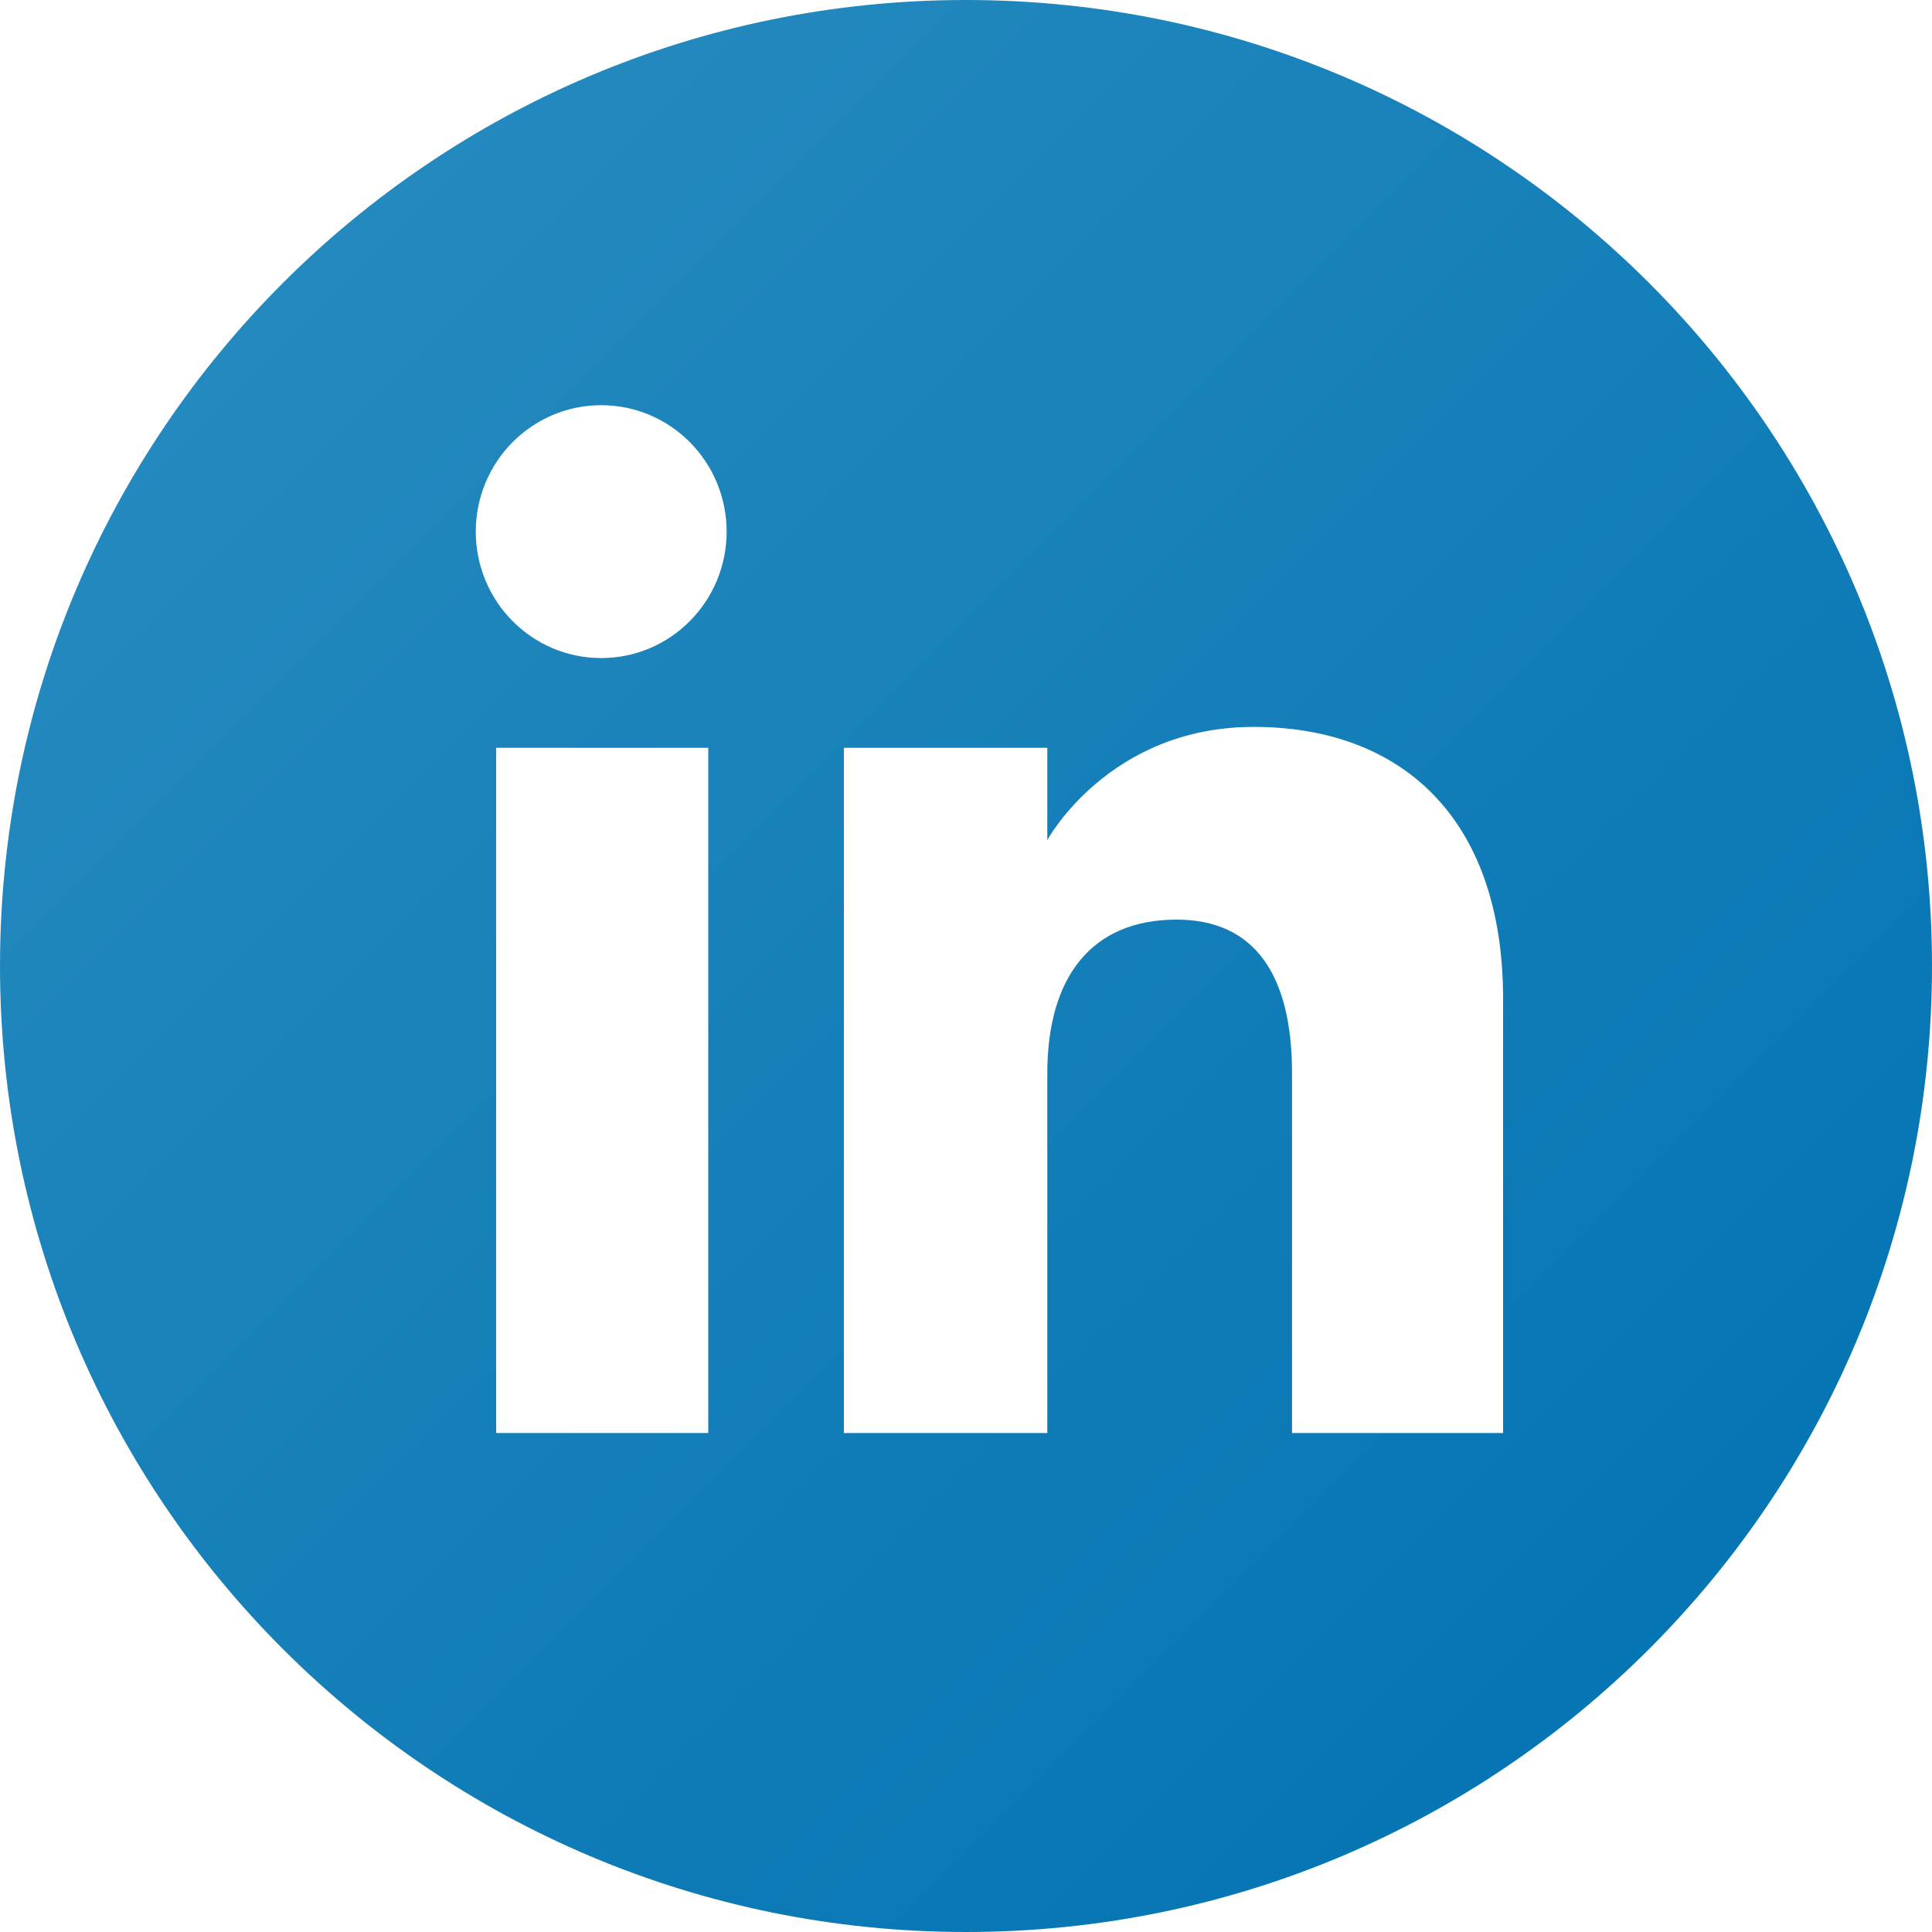
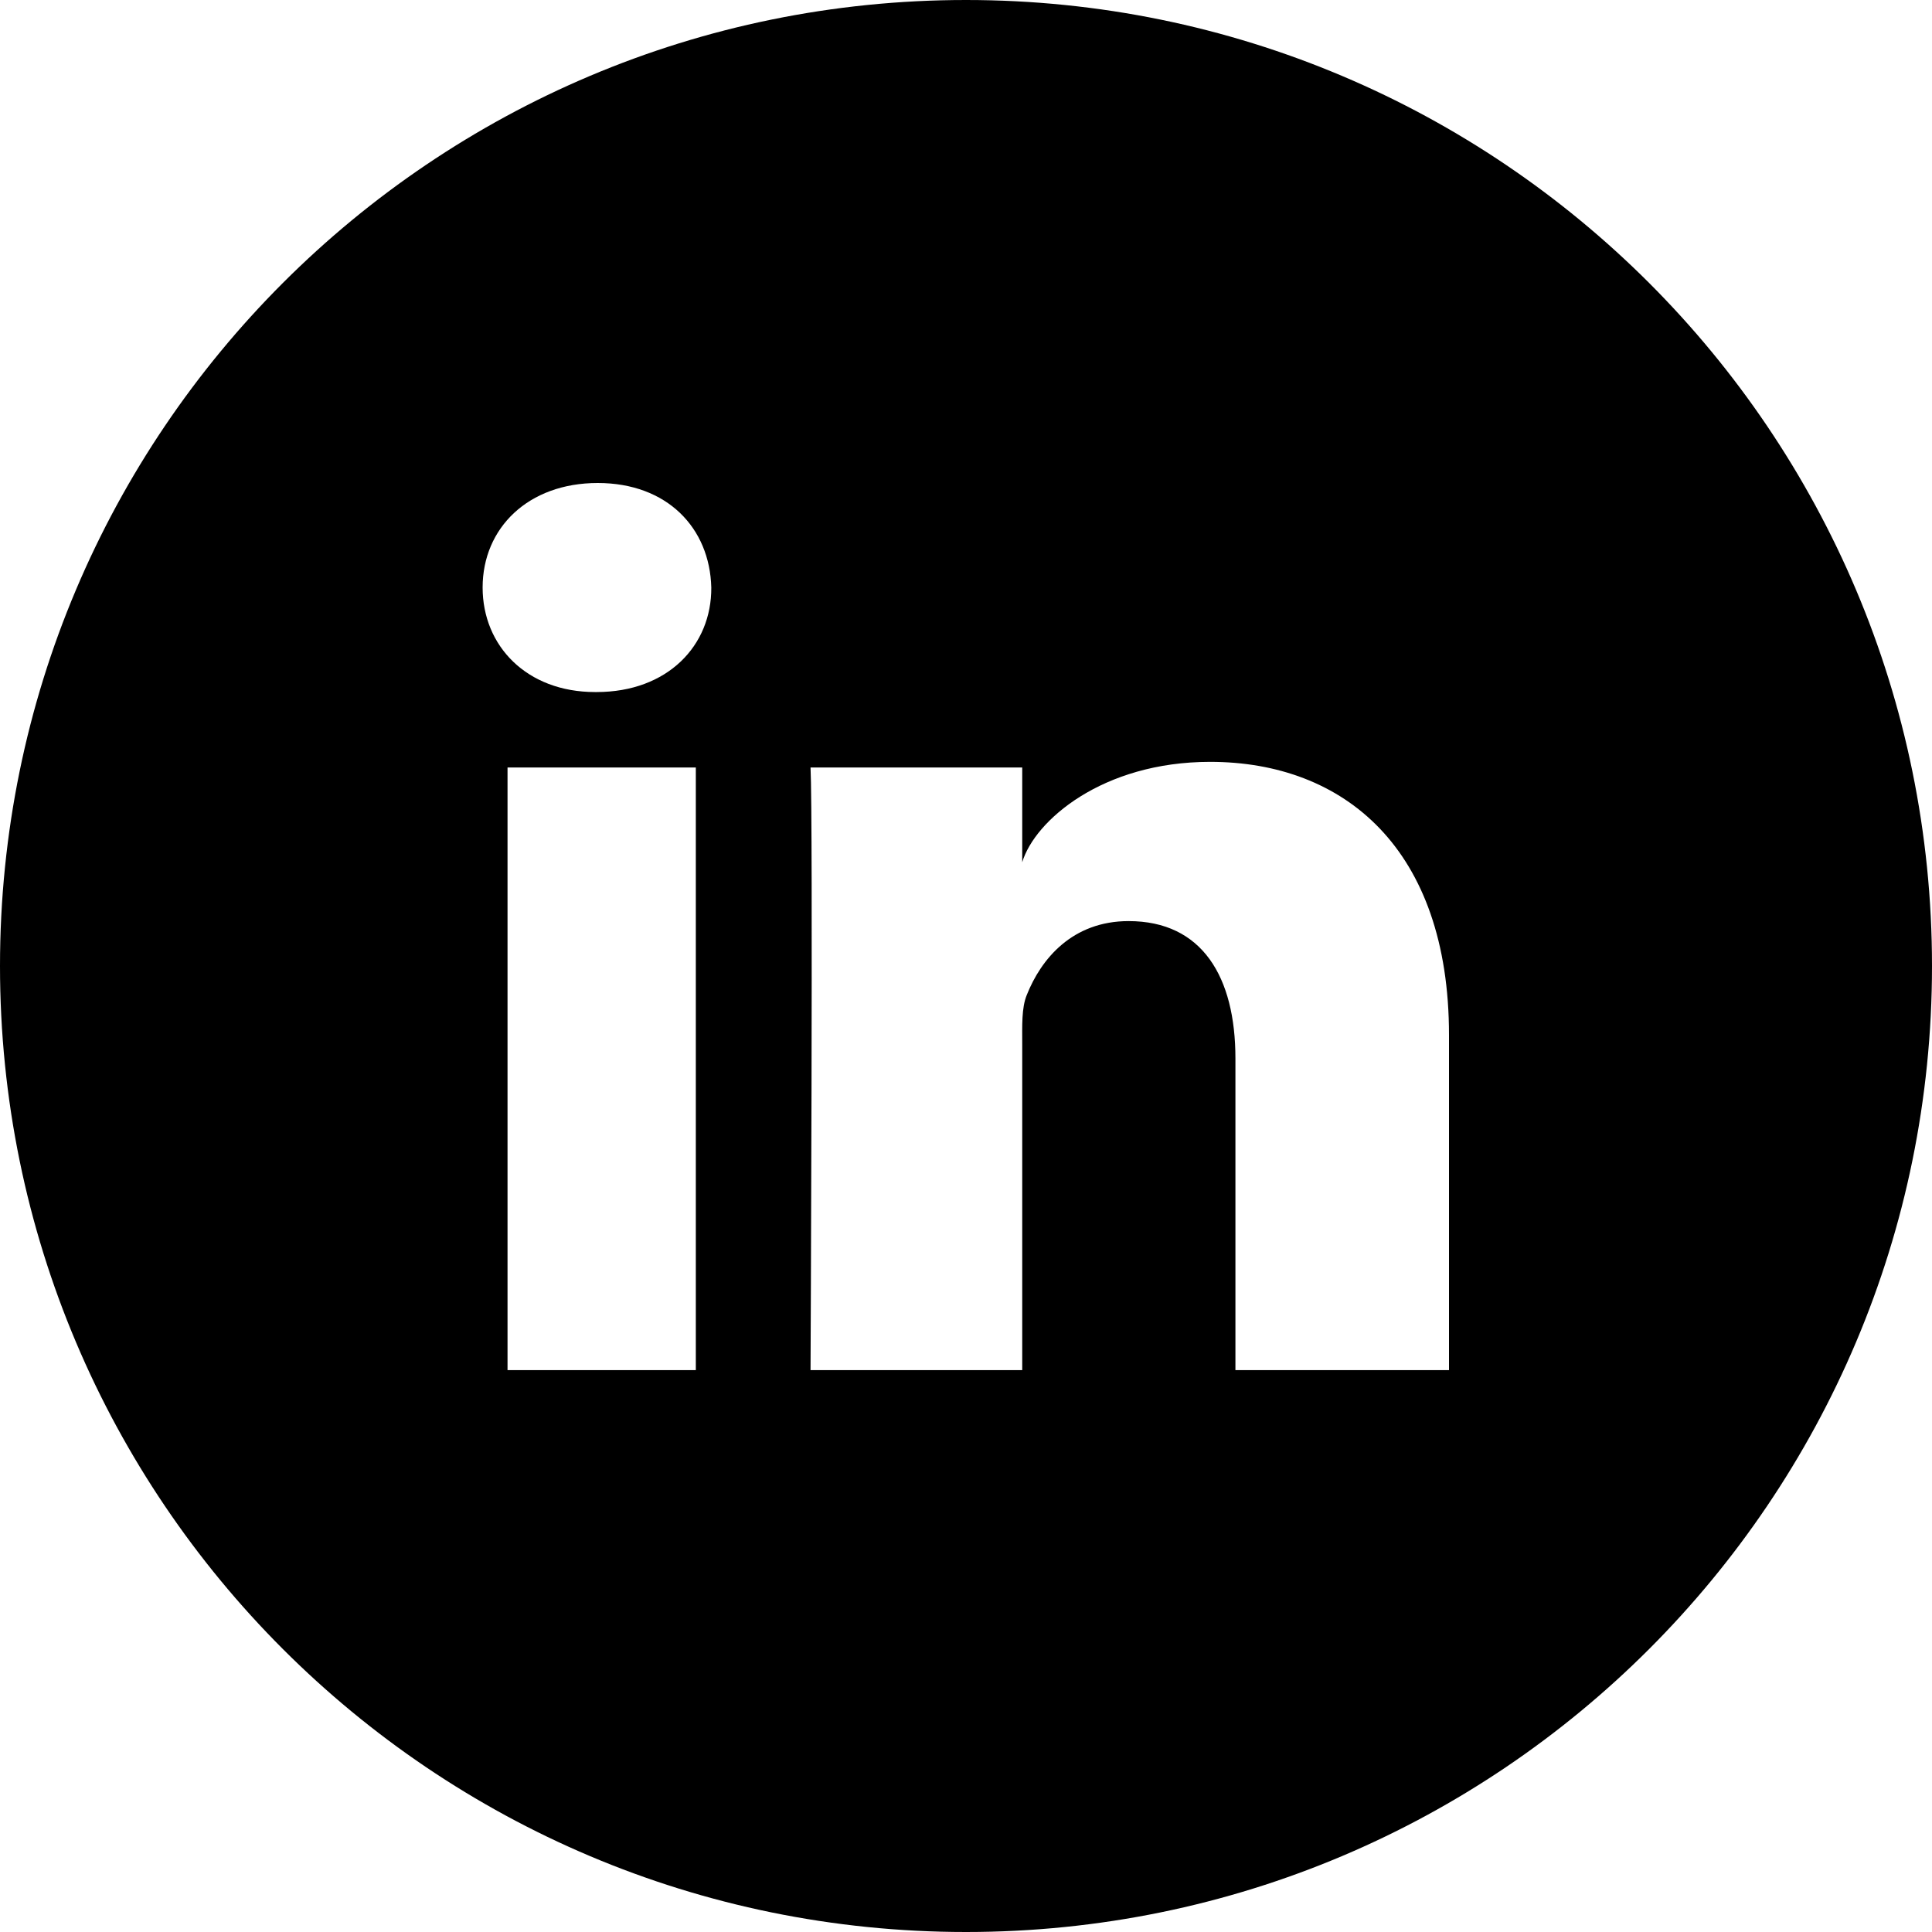
- <svg xmlns="http://www.w3.org/2000/svg" width="800px" height="800px" viewBox="7.025 7.025 497.951 497.951">
-   <linearGradient id="a" gradientUnits="userSpaceOnUse" x1="-974.482" y1="1306.773" x2="-622.378" y2="1658.877" gradientTransform="translate(1054.43 -1226.825)">
-     <stop offset="0" stop-color="#2489be" />
-     <stop offset="1" stop-color="#0575b3" />
-   </linearGradient>
-   <path d="M256 7.025C118.494 7.025 7.025 118.494 7.025 256S118.494 504.975 256 504.975 504.976 393.506 504.976 256C504.975 118.494 393.504 7.025 256 7.025zm-66.427 369.343h-54.665V199.761h54.665v176.607zM161.98 176.633c-17.853 0-32.326-14.591-32.326-32.587 0-17.998 14.475-32.588 32.326-32.588s32.324 14.59 32.324 32.588c.001 17.997-14.472 32.587-32.324 32.587zm232.45 199.735h-54.4v-92.704c0-25.426-9.658-39.619-29.763-39.619-21.881 0-33.312 14.782-33.312 39.619v92.704h-52.43V199.761h52.43v23.786s15.771-29.173 53.219-29.173c37.449 0 64.257 22.866 64.257 70.169l-.001 111.825z" fill="url(#a)" />
+ <svg xmlns="http://www.w3.org/2000/svg" fill="#000000" height="800px" width="800px" version="1.1" id="Layer_1" viewBox="-143 145 512 512" xml:space="preserve">
+   <path d="M113,145c-141.4,0-256,114.6-256,256s114.6,256,256,256s256-114.6,256-256S254.4,145,113,145z M41.4,508.1H-8.5V348.4h49.9  V508.1z M15.1,328.4h-0.4c-18.1,0-29.8-12.2-29.8-27.7c0-15.8,12.1-27.7,30.5-27.7c18.4,0,29.7,11.9,30.1,27.7  C45.6,316.1,33.9,328.4,15.1,328.4z M241,508.1h-56.6v-82.6c0-21.6-8.8-36.4-28.3-36.4c-14.9,0-23.2,10-27,19.6  c-1.4,3.4-1.2,8.2-1.2,13.1v86.3H71.8c0,0,0.7-146.4,0-159.7h56.1v25.1c3.3-11,21.2-26.6,49.8-26.6c35.5,0,63.3,23,63.3,72.4V508.1z  " />
</svg>
